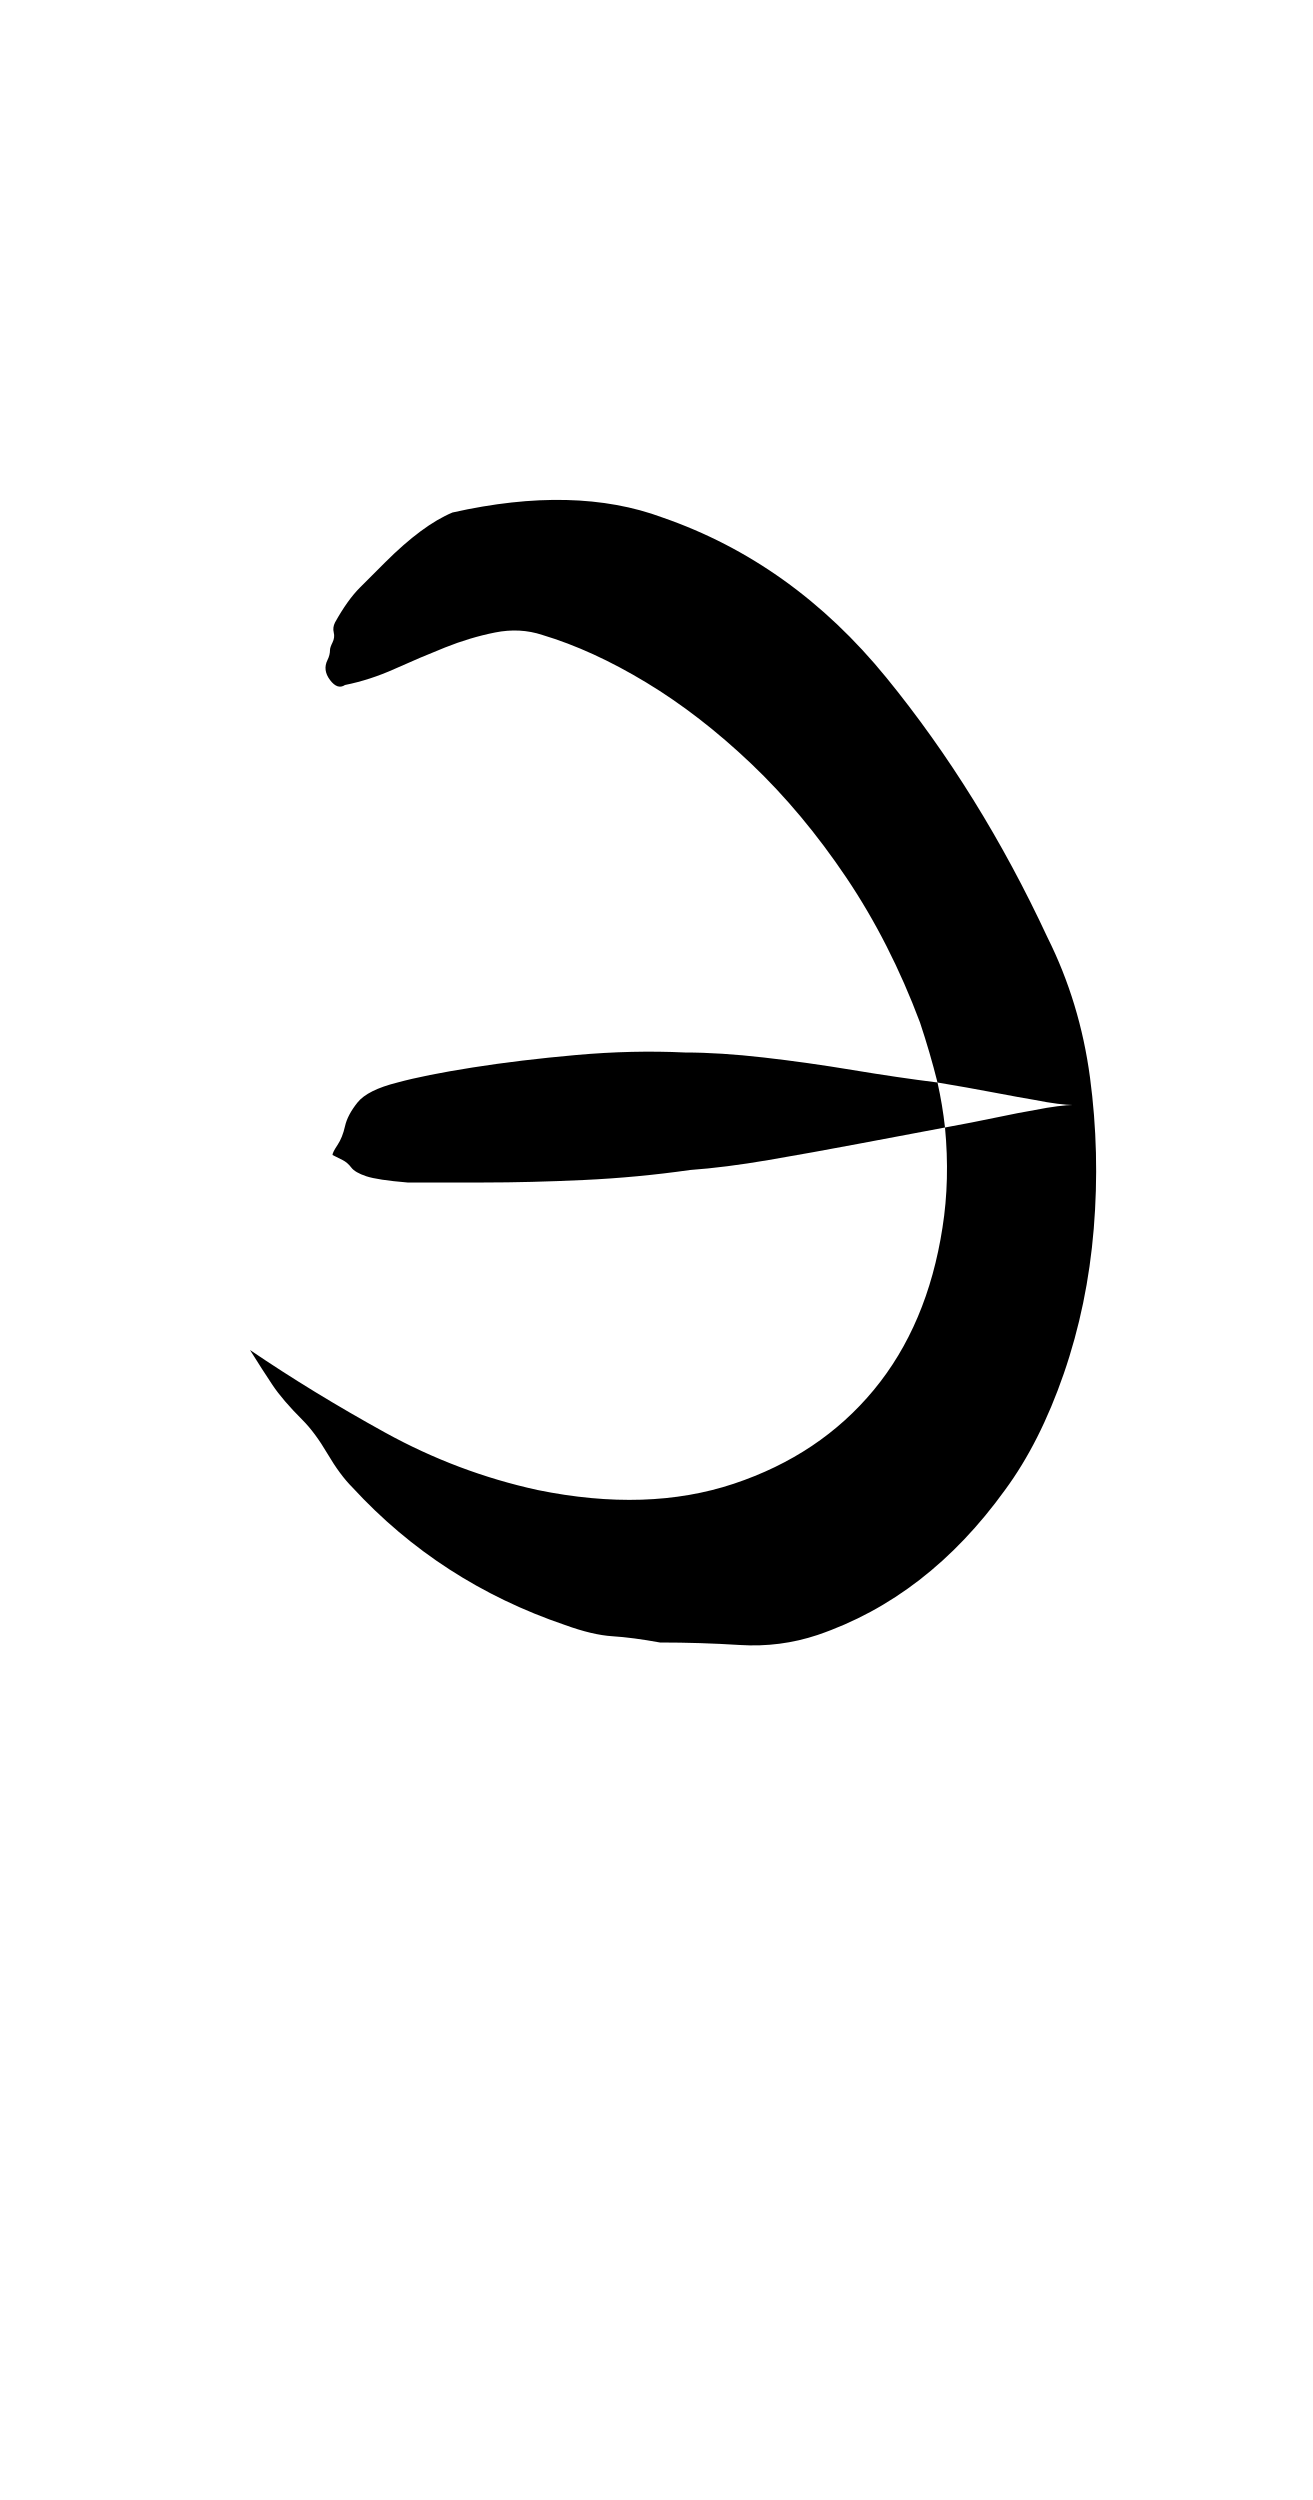
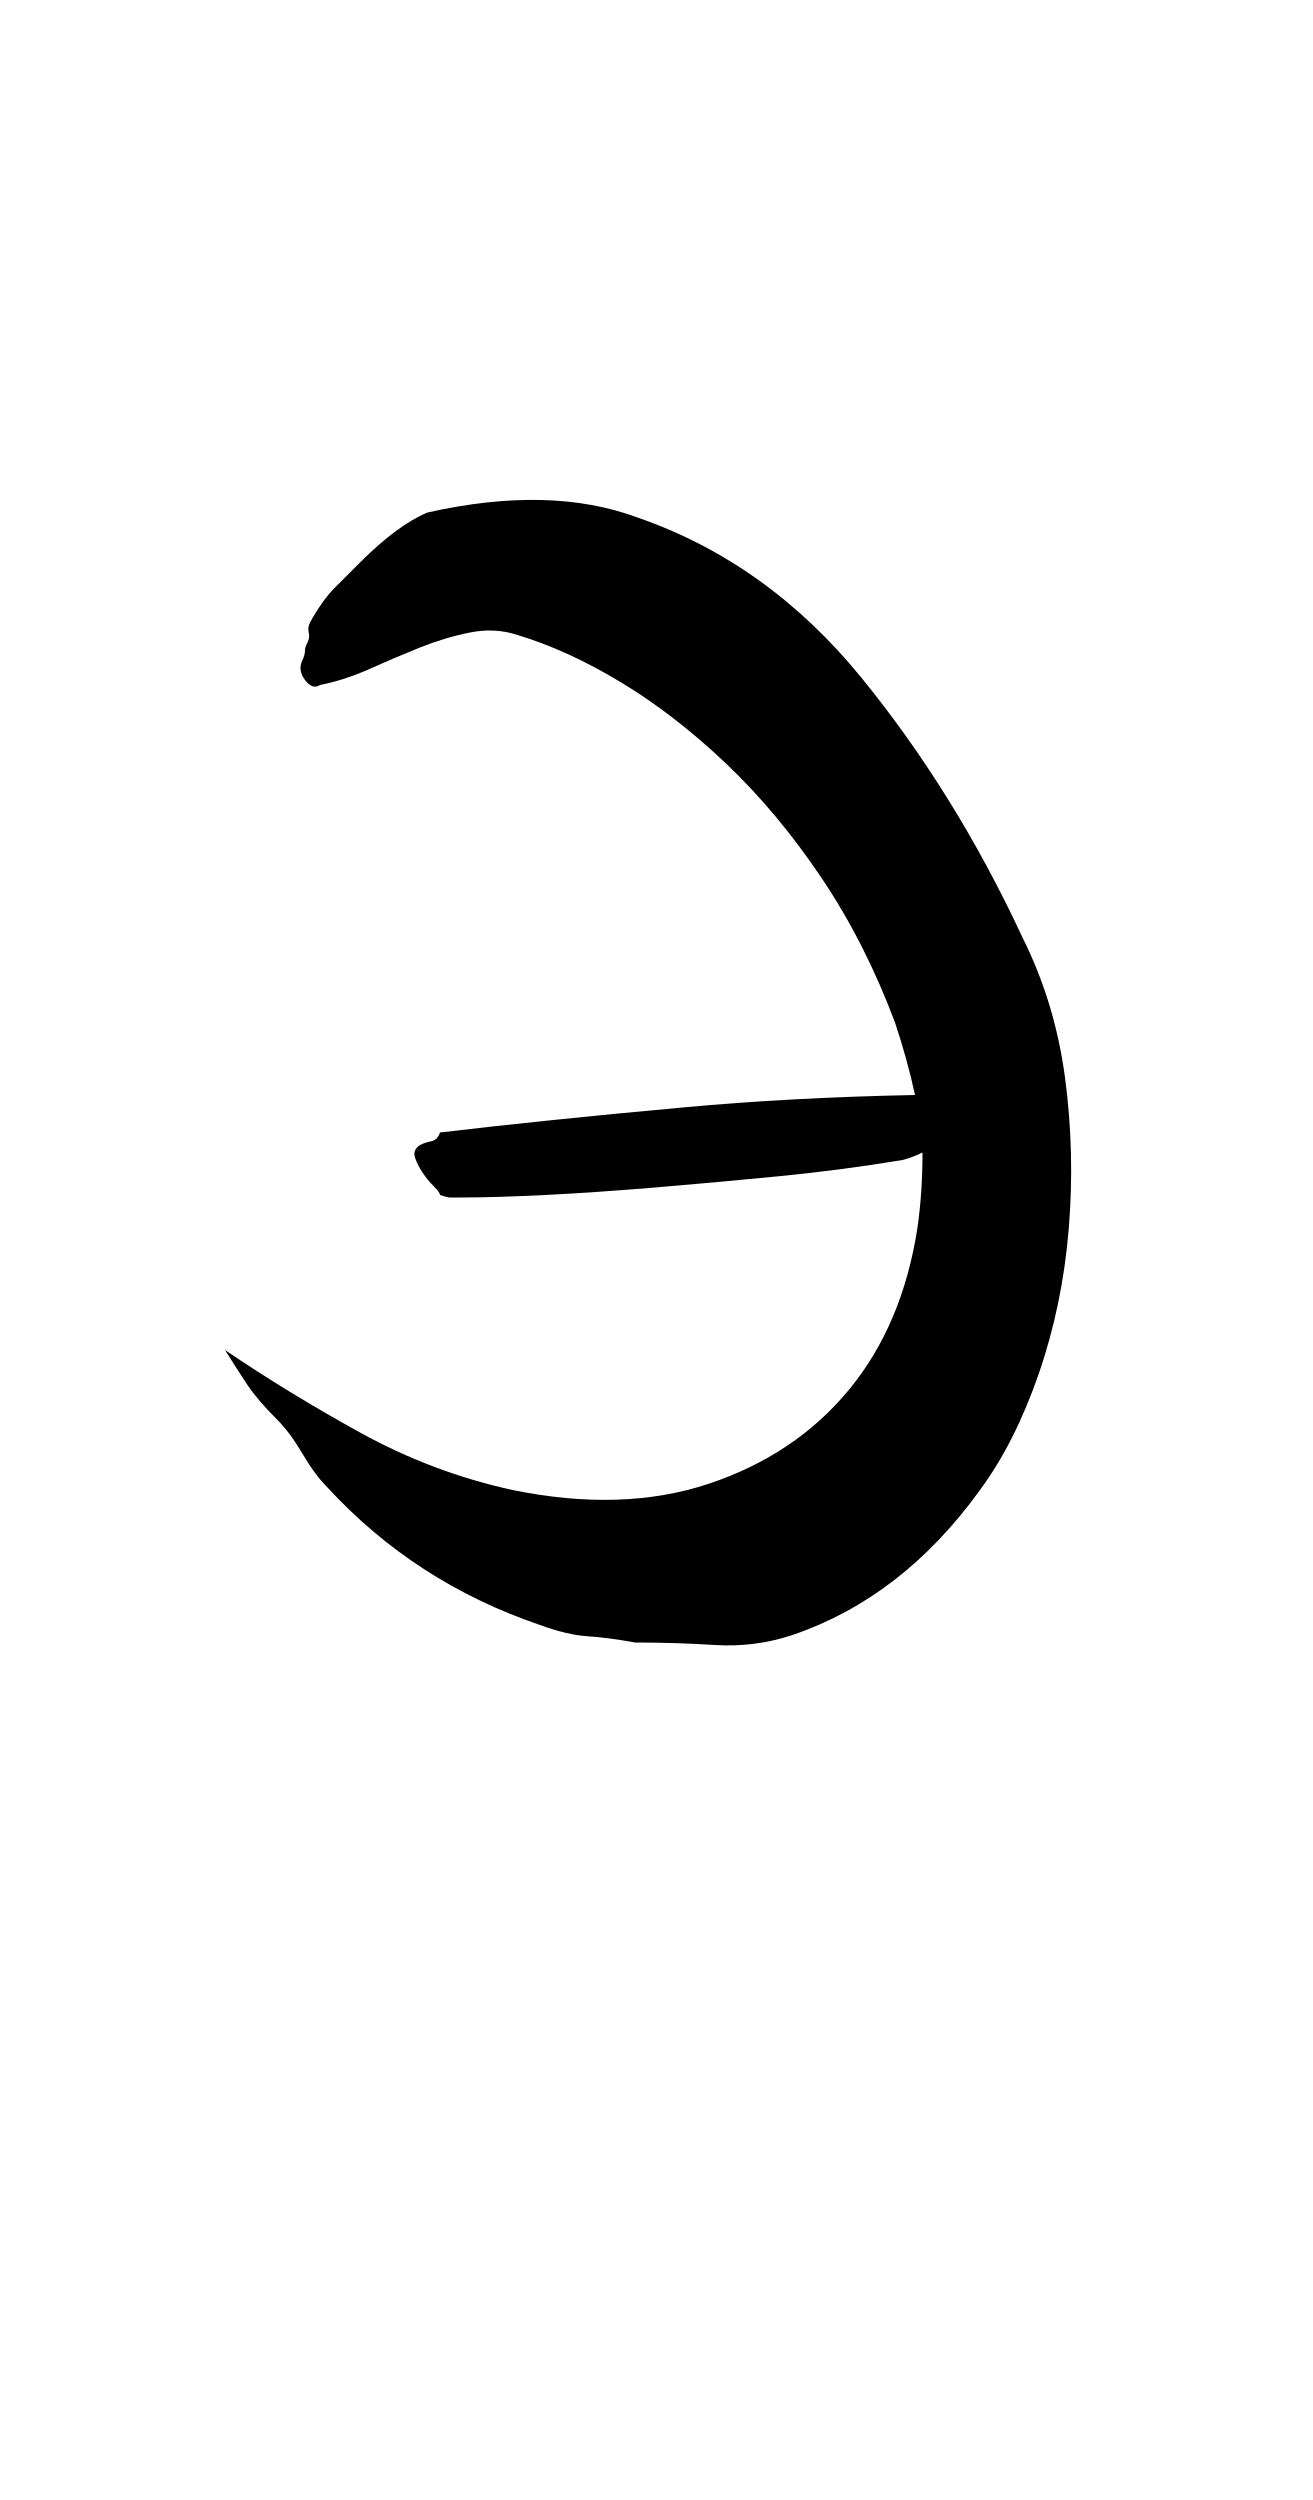
<svg xmlns="http://www.w3.org/2000/svg" viewBox="-50 -650 525 1000">
  <g transform="scale(1,-1)">
-     <path d="M82 390Q82 391 83.0 393.0Q84 395 83.5 397.0Q83 399 84 401Q89 410 94 415L104 425Q119 440 131 445Q180 456 215 443Q267 425 304.5 379.0Q342 333 369 275Q382 249 386.0 219.0Q390 189 387.5 158.5Q385 128 375.5 100.5Q366 73 352 54Q321 11 277 -4Q262 -9 246.0 -8.0Q230 -7 214 -7Q203 -5 195.0 -4.5Q187 -4 176 0Q126 17 91 55Q86 60 81.0 68.5Q76 77 71 82Q63 90 59.0 96.0Q55 102 50 110Q75 93 104.0 77.0Q133 61 165 54Q209 45 243.5 56.5Q278 68 299.5 94.0Q321 120 327 159Q330 178 328 199Q312 196 293.5 192.5Q275 189 257.5 186.0Q240 183 226 182Q205 179 183.5 178.0Q162 177 143.5 177.0Q125 177 113 177Q101 178 96.5 179.5Q92 181 90.5 183.0Q89 185 87 186Q85 187 84.0 187.5Q83 188 83 188Q83 189 85 192Q87 195 88.0 199.5Q89 204 93.0 209.0Q97 214 109 217Q120 220 139.0 223.0Q158 226 180.5 228.0Q203 230 224 229Q238 229 255.5 227.0Q273 225 291.0 222.0Q309 219 325 217Q322 229 318 241Q306 273 288.5 299.0Q271 325 250.5 344.5Q230 364 208.5 377.0Q187 390 167 396Q158 399 148.0 397.0Q138 395 128.0 391.0Q118 387 108.0 382.5Q98 378 88 376Q85 374 82.0 378.0Q79 382 81 386Q82 388 82 390ZM379 208Q377 208 373.0 208.5Q369 209 364 210Q358 211 347.5 213.0Q337 215 325 217Q327 208 328 199Q339 201 348.5 203.0Q358 205 364 206Q369 207 373.0 207.5Q377 208 379 208Z" />
+     <path d="M72 390Q72 391 73.0 393.0Q74 395 73.5 397.0Q73 399 74 401Q79 410 84 415L94 425Q109 440 121 445Q170 456 205 443Q257 425 294.5 379.0Q332 333 359 275Q372 249 376.0 219.0Q380 189 377.5 158.5Q375 128 365.5 100.5Q356 73 342 54Q311 11 267 -4Q252 -9 236.0 -8.0Q220 -7 204 -7Q193 -5 185.0 -4.5Q177 -4 166 0Q116 17 81 55Q76 60 71.0 68.5Q66 77 61 82Q53 90 49.0 96.0Q45 102 40 110Q65 93 94.0 77.0Q123 61 155 54Q199 45 233.5 56.5Q268 68 289.5 94.0Q311 120 317 159Q319 173 319 189Q315 187 311 186Q287 182 261.5 179.5Q236 177 212.0 175.0Q188 173 168.0 172.0Q148 171 134 171H130Q129 171 126 172Q126 173 123.5 175.5Q121 178 119.0 181.0Q117 184 116.0 187.0Q115 190 118 192Q120 193 122.5 193.5Q125 194 126 197Q168 202 223 207Q266 211 316 212Q313 226 308 241Q296 273 278.5 299.0Q261 325 240.5 344.5Q220 364 198.5 377.0Q177 390 157 396Q148 399 138.0 397.0Q128 395 118.0 391.0Q108 387 98.0 382.5Q88 378 78 376Q75 374 72.0 378.0Q69 382 71 386Q72 388 72 390Z" />
  </g>
</svg>
